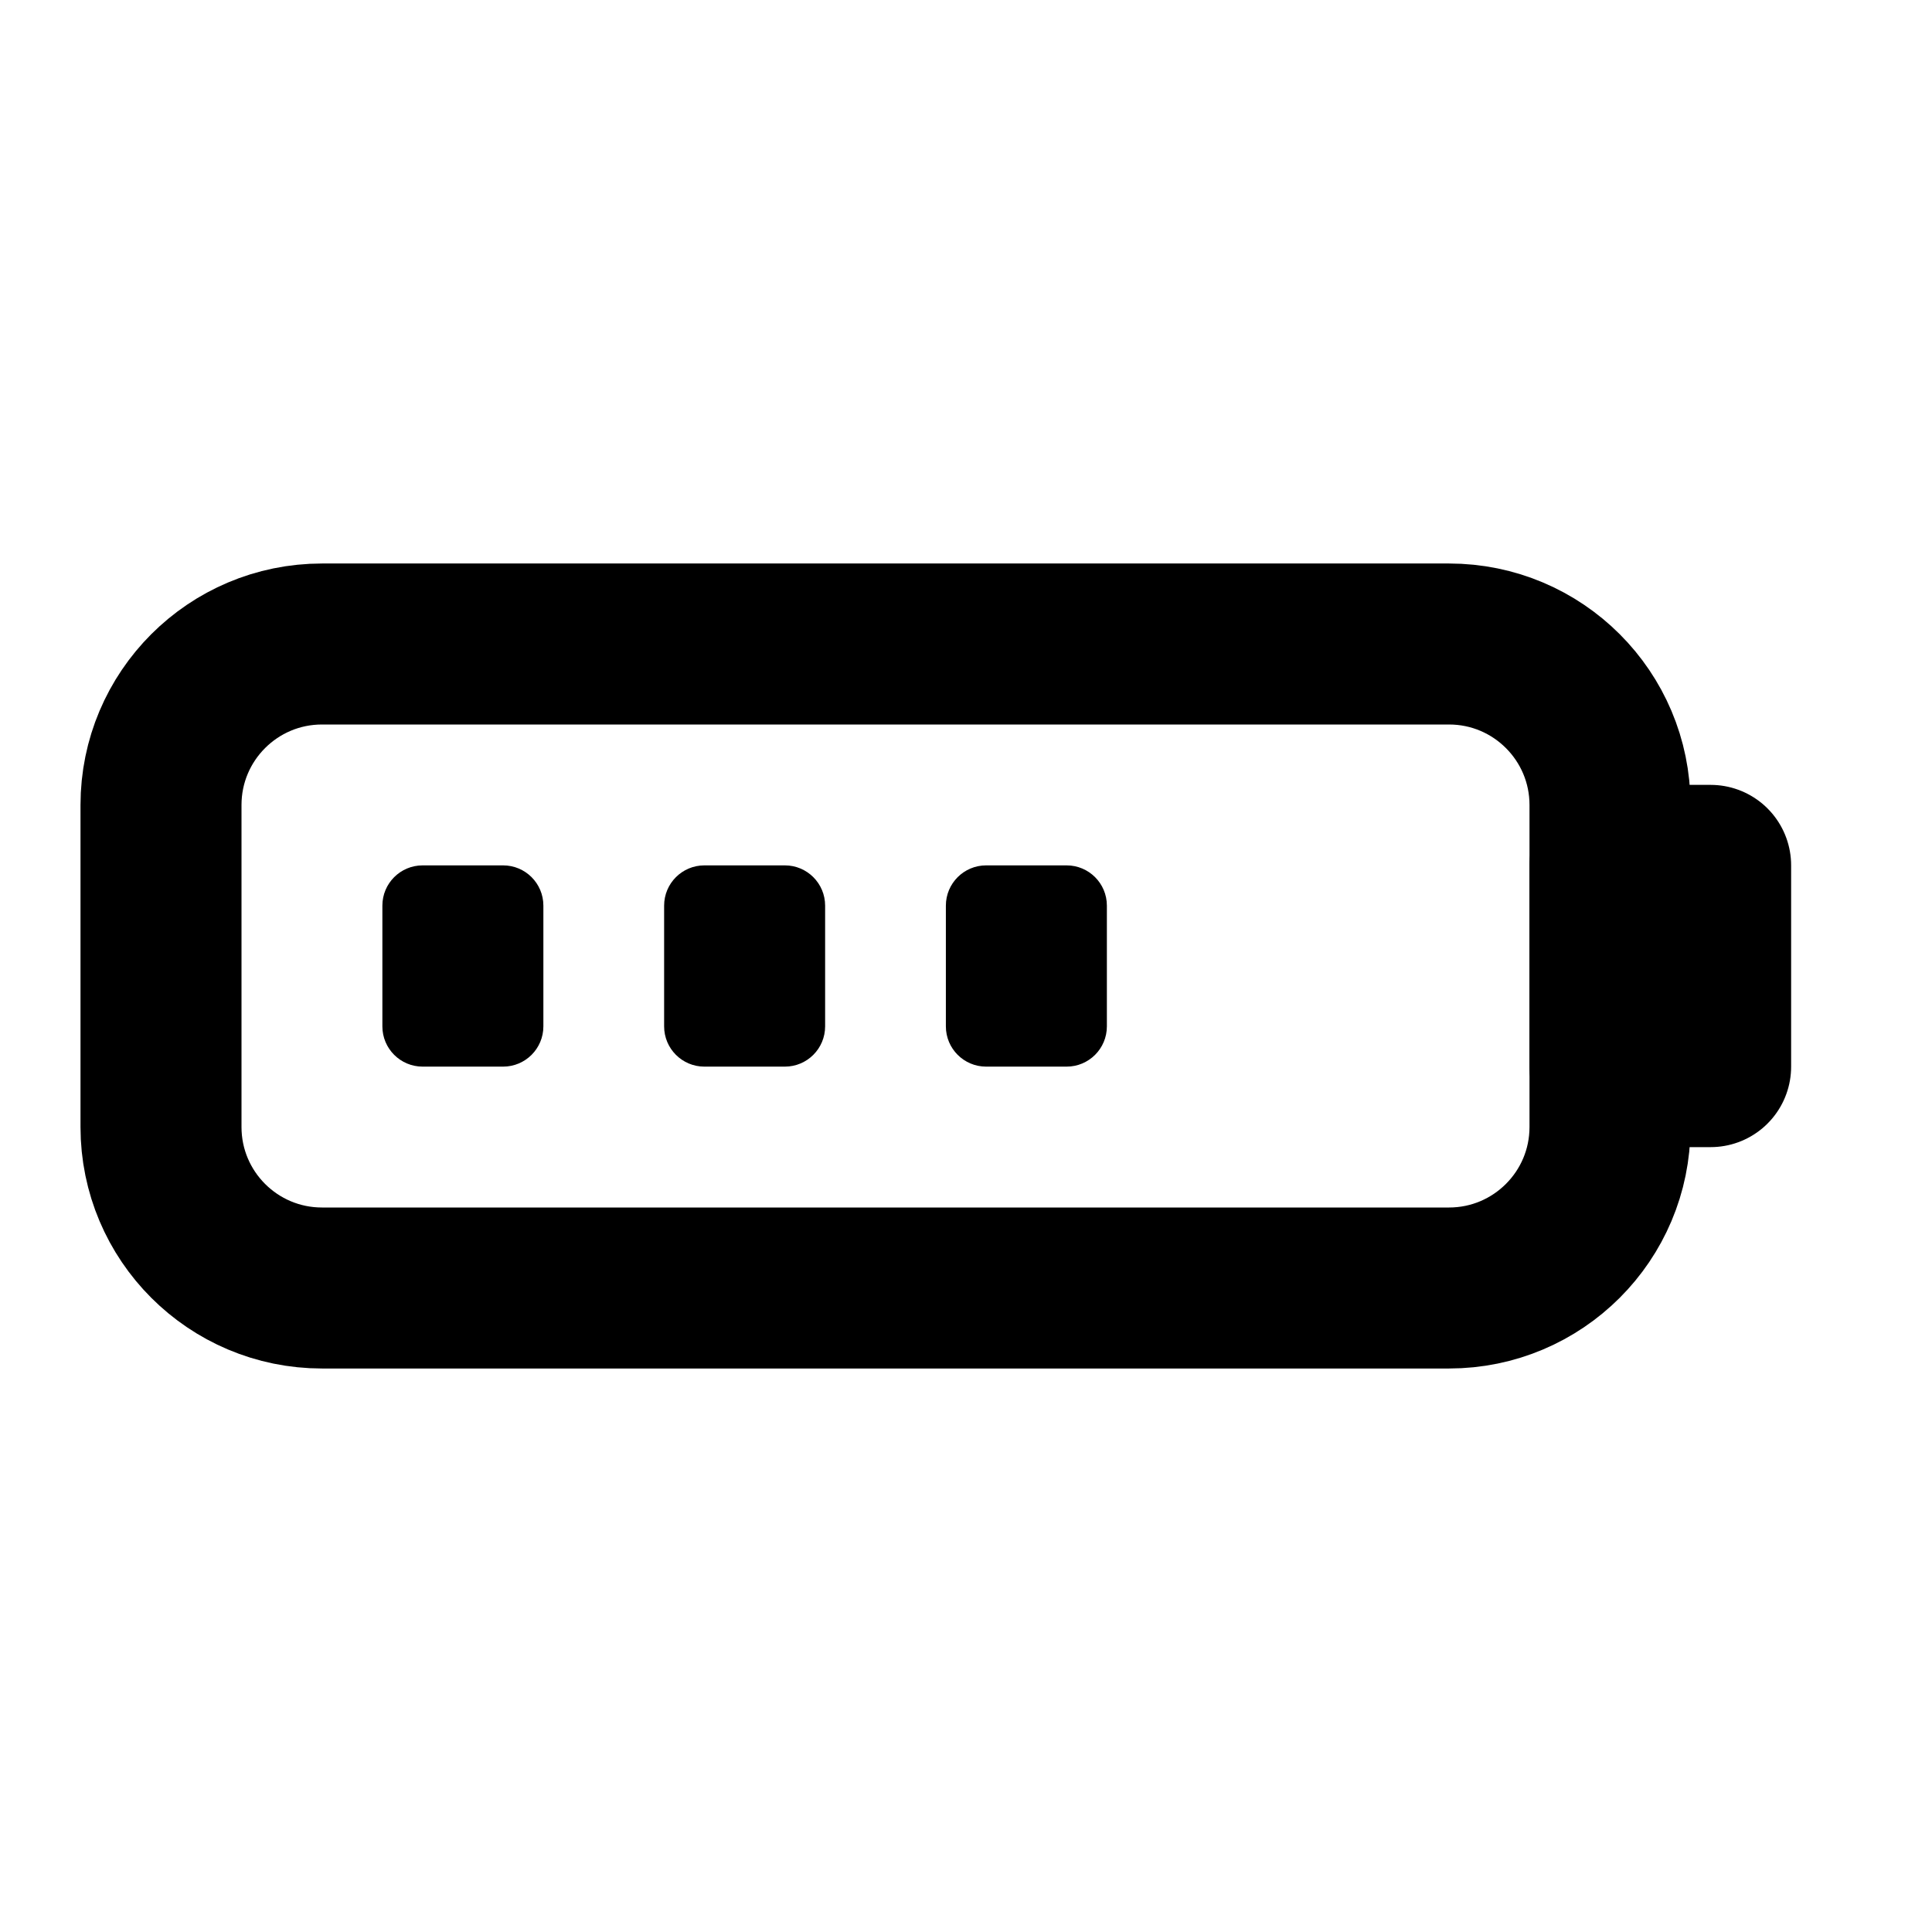
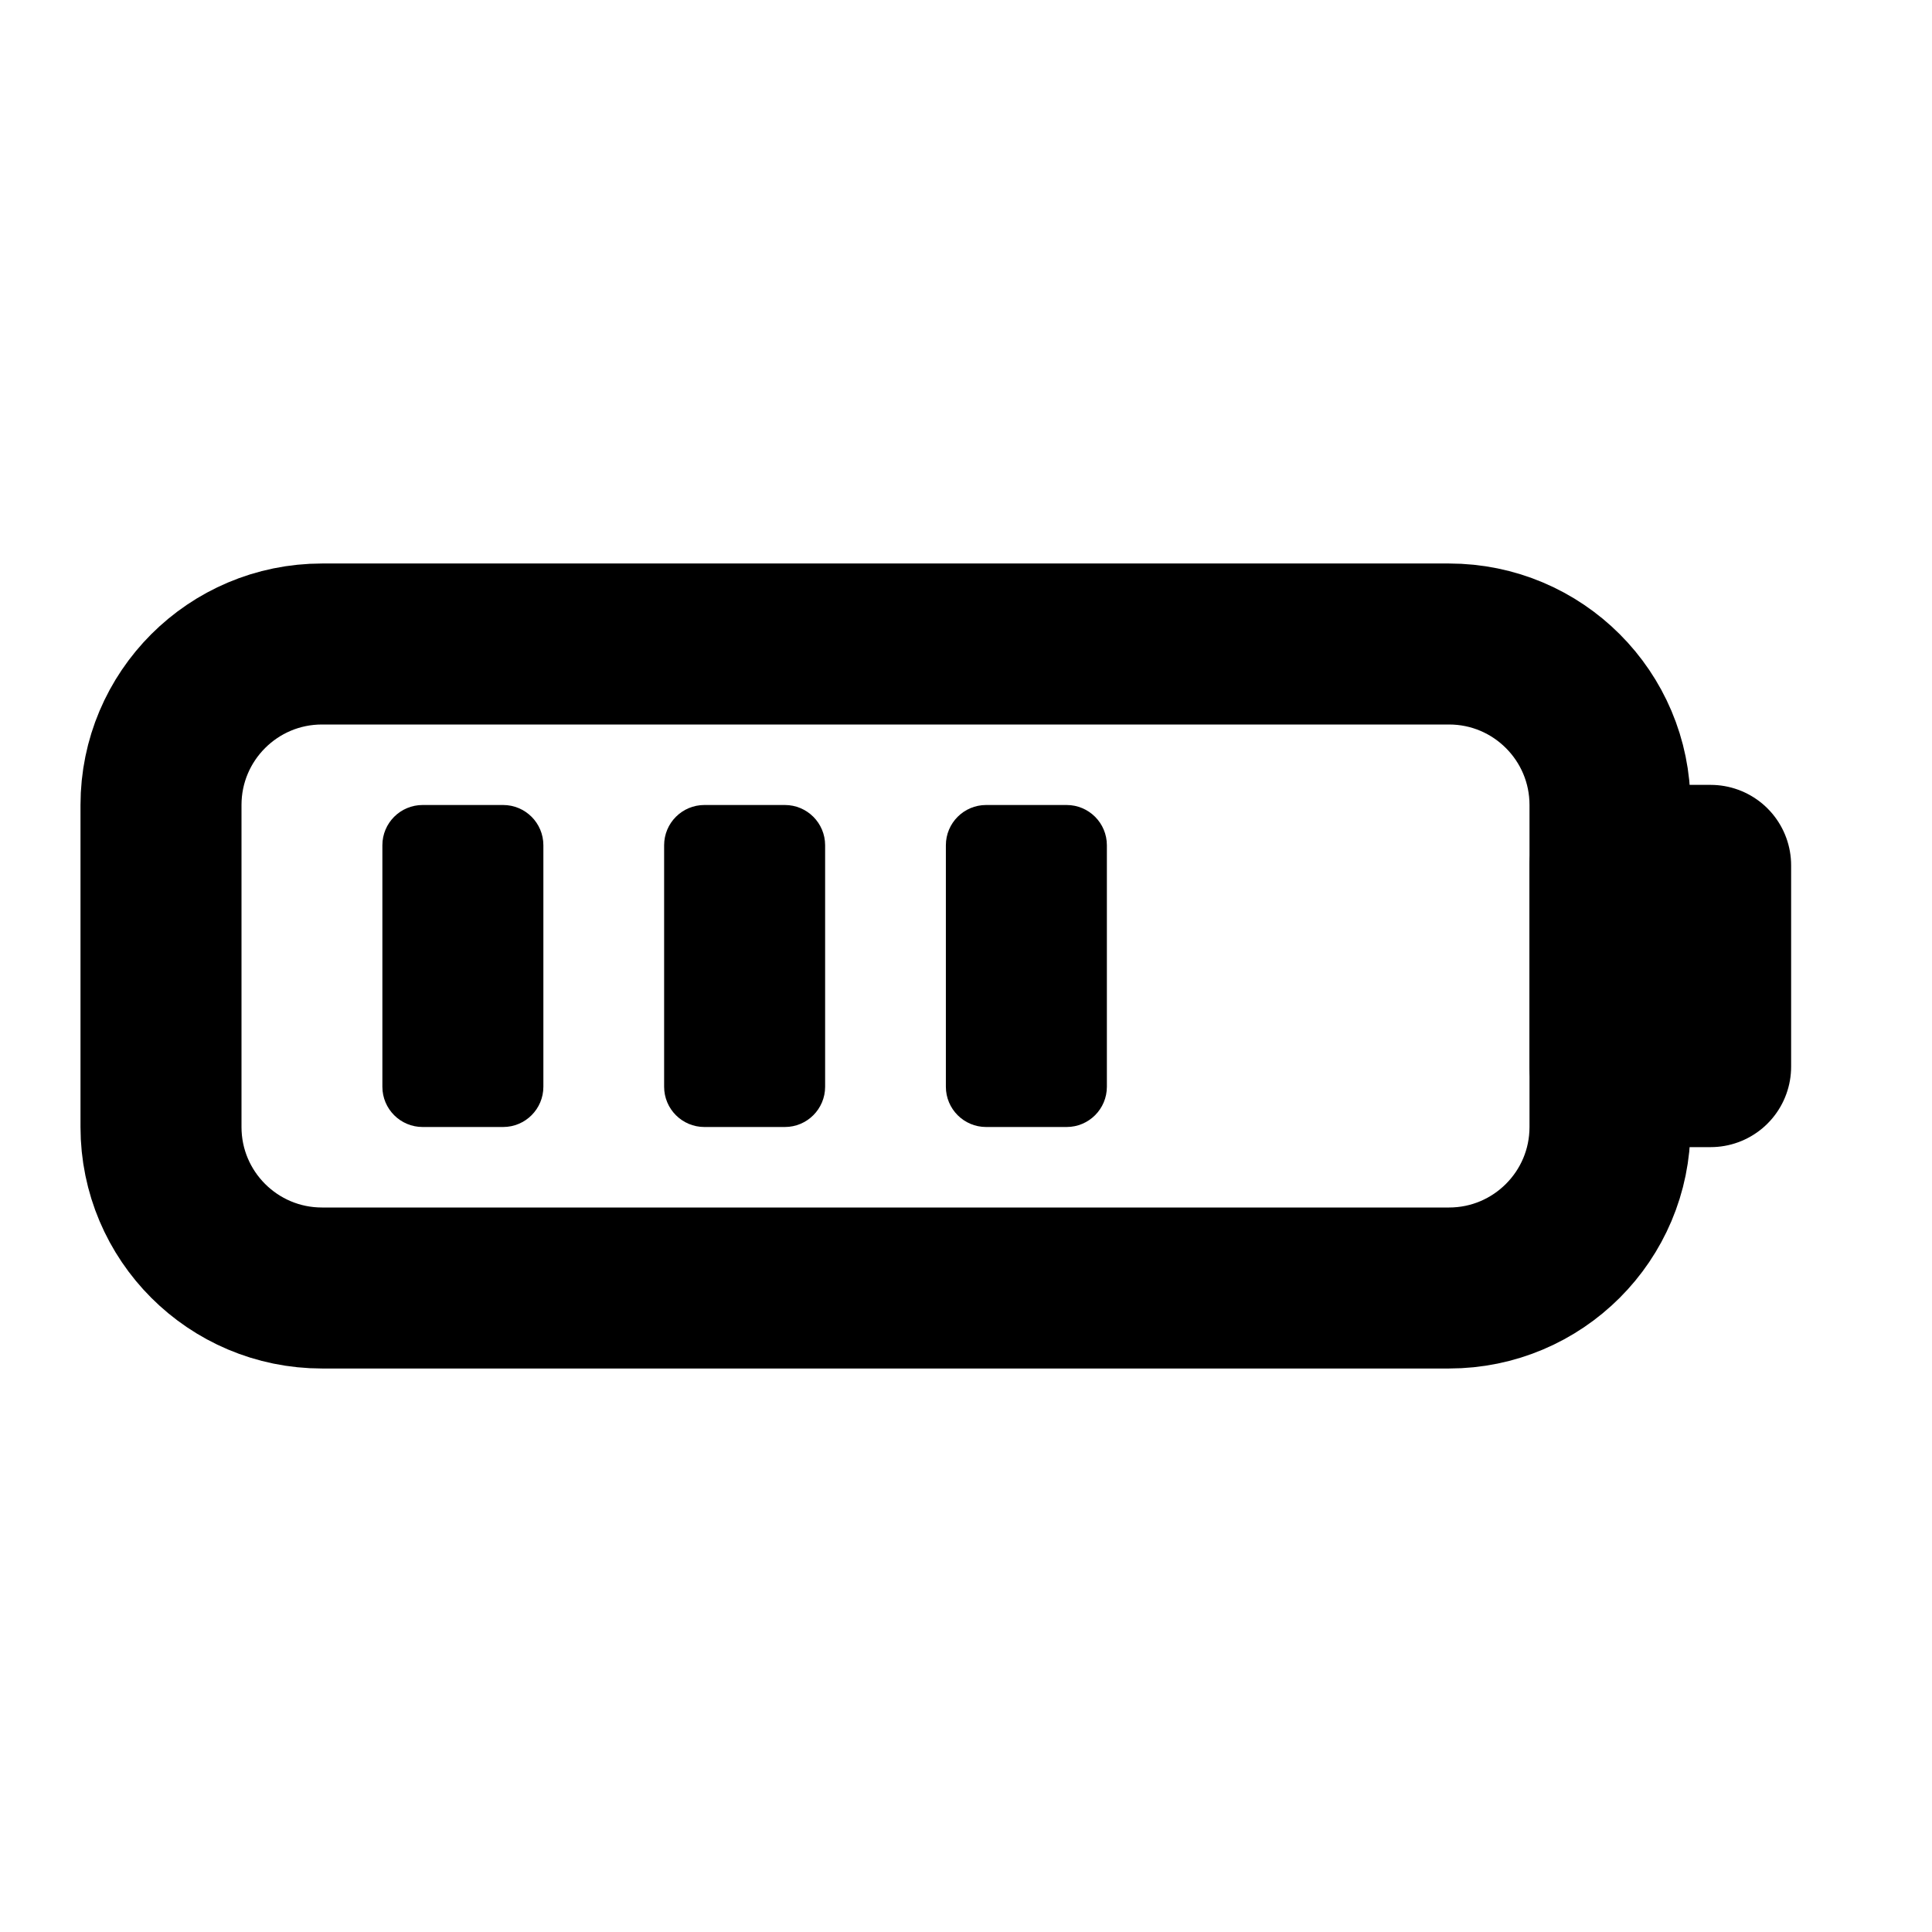
<svg xmlns="http://www.w3.org/2000/svg" width="24" height="24" viewBox="0 0 24 24" fill="none" stroke="currentColor" stroke-width="2" stroke-linecap="round" stroke-linejoin="round">
  <rect x="2" y="8" width="18" height="8" rx="2" />
  <path d="M20 10.75h1.25v2.5H20z" fill="currentColor" />
-   <rect x="4.75" y="10.75" width="2" height="2.5" rx="0.5" fill="currentColor" stroke="none" />
-   <rect x="8.25" y="10.75" width="2" height="2.5" rx="0.5" fill="currentColor" stroke="none" />
-   <rect x="11.75" y="10.75" width="2" height="2.5" rx="0.5" fill="currentColor" stroke="none" />
+   <rect x="4.75" y="10" width="2" height="4" rx="0.5" fill="currentColor" stroke="none" />
+   <rect x="8.25" y="10" width="2" height="4" rx="0.5" fill="currentColor" stroke="none" />
+   <rect x="11.75" y="10" width="2" height="4" rx="0.5" fill="currentColor" stroke="none" />
</svg>
